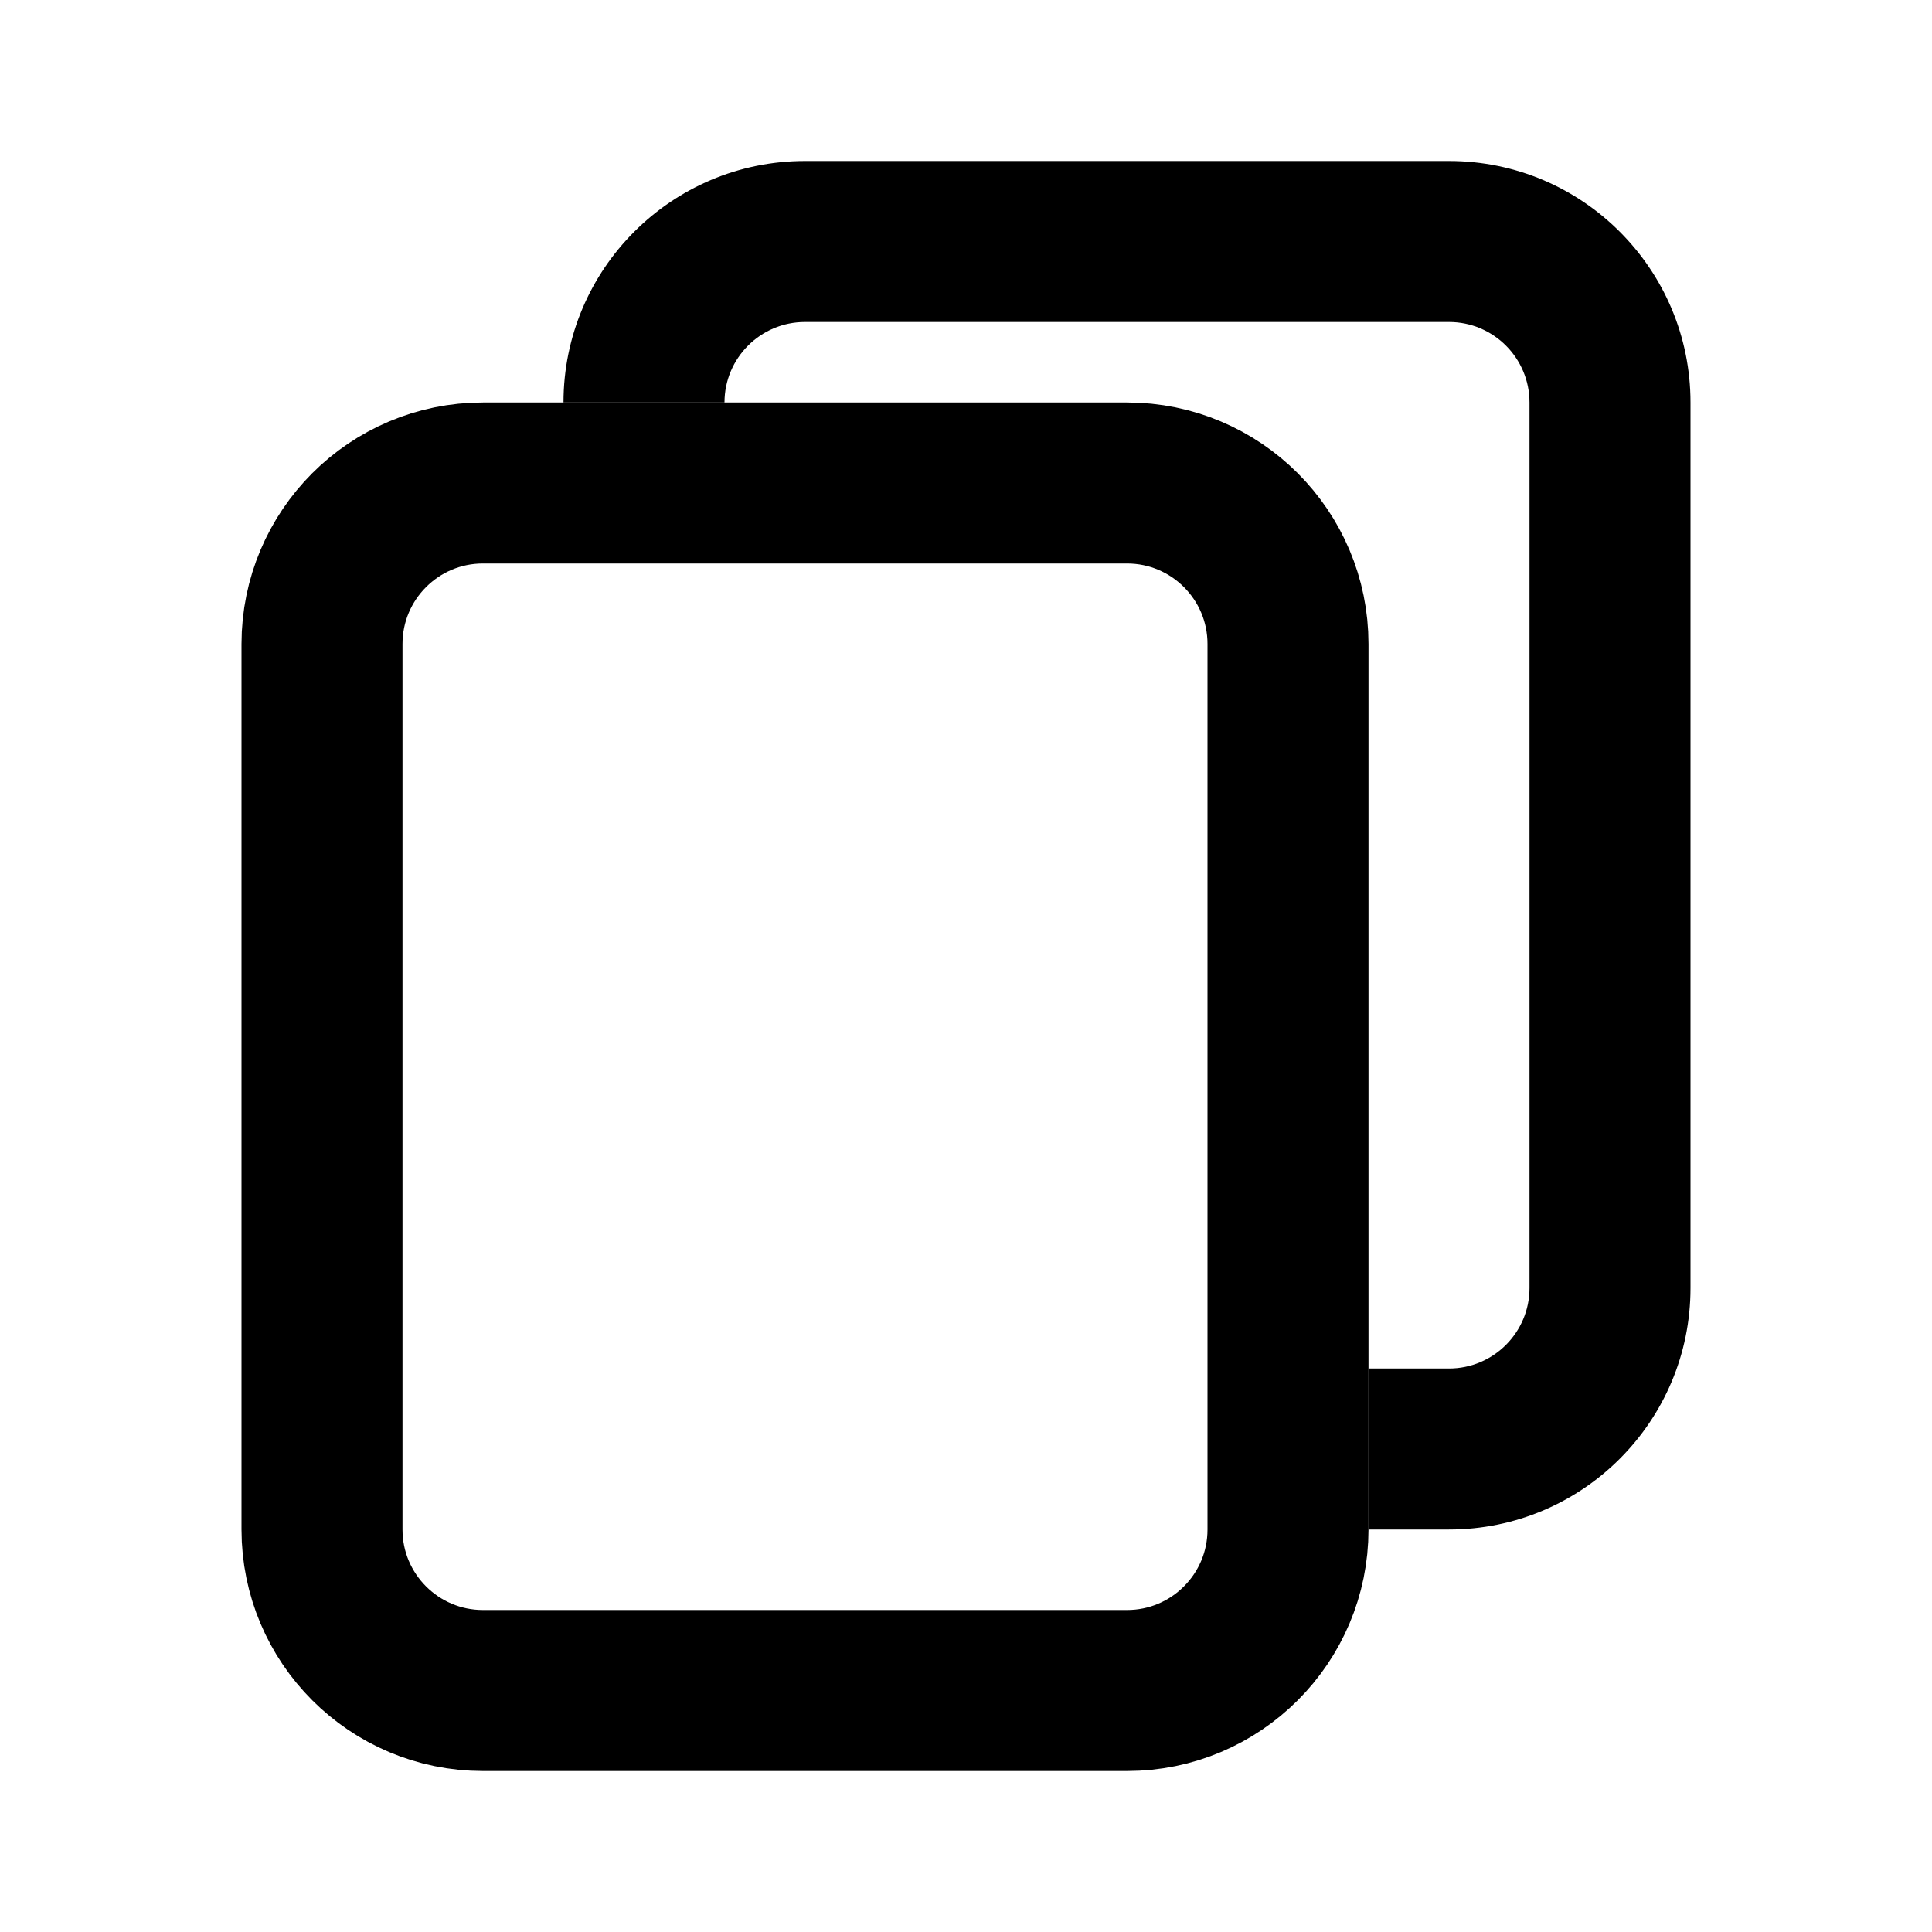
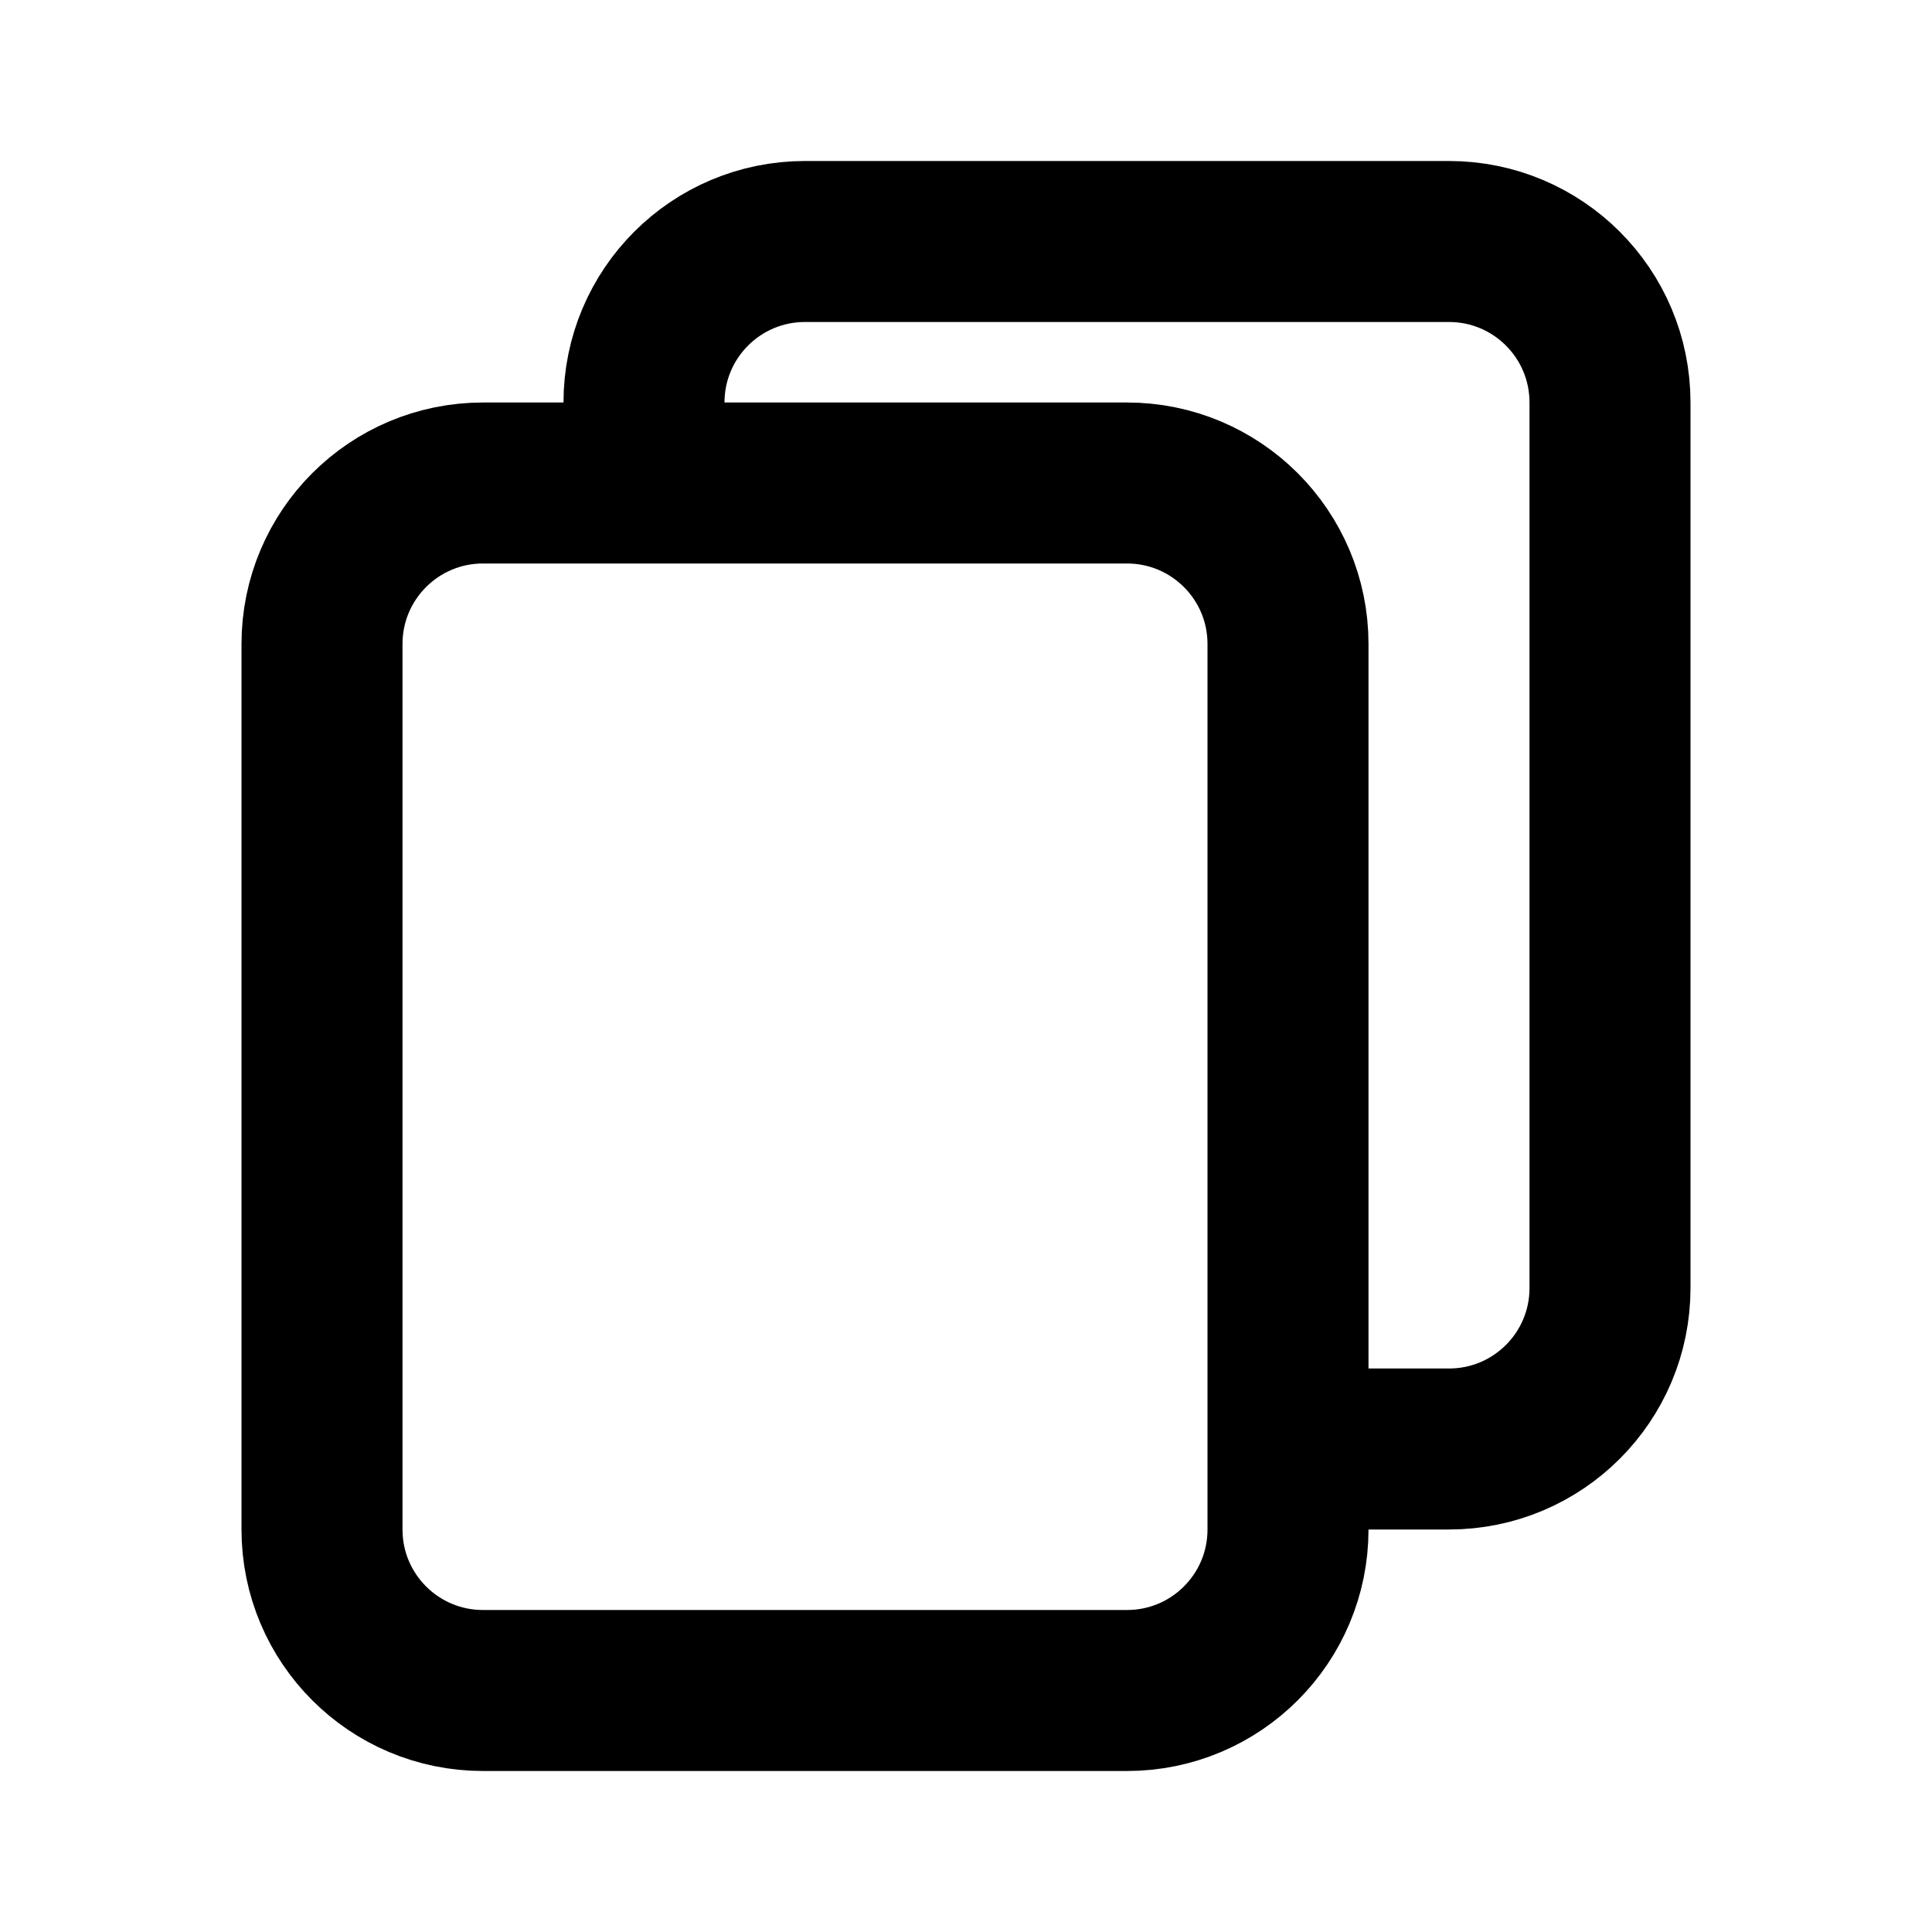
<svg xmlns="http://www.w3.org/2000/svg" width="24" height="24" viewBox="0 0 24 24" fill="none">
-   <path d="M18 2C19.657 2 21 3.343 21 5V16C21 17.657 19.657 19 18 19H17V17H18C18.552 17 19 16.552 19 16V5C19 4.448 18.552 4 18 4H10C9.448 4 9 4.448 9 5H7C7 3.343 8.343 2 10 2H18Z" fill="currentColor" />
-   <rect x="4" y="6" width="12" height="15" rx="2" stroke="currentColor" stroke-width="2" />
+   <path d="M8 6V5C8 3.895 8.895 3 10 3H18C19.105 3 20 3.895 20 5V16C20 17.105 19.105 18 18 18H16" stroke="black" stroke-width="2" />
+   <path d="M4 8C4 6.895 4.895 6 6 6H14C15.105 6 16 6.895 16 8V19C16 20.105 15.105 21 14 21H6C4.895 21 4 20.105 4 19V8Z" stroke="black" stroke-width="2" />
</svg>
